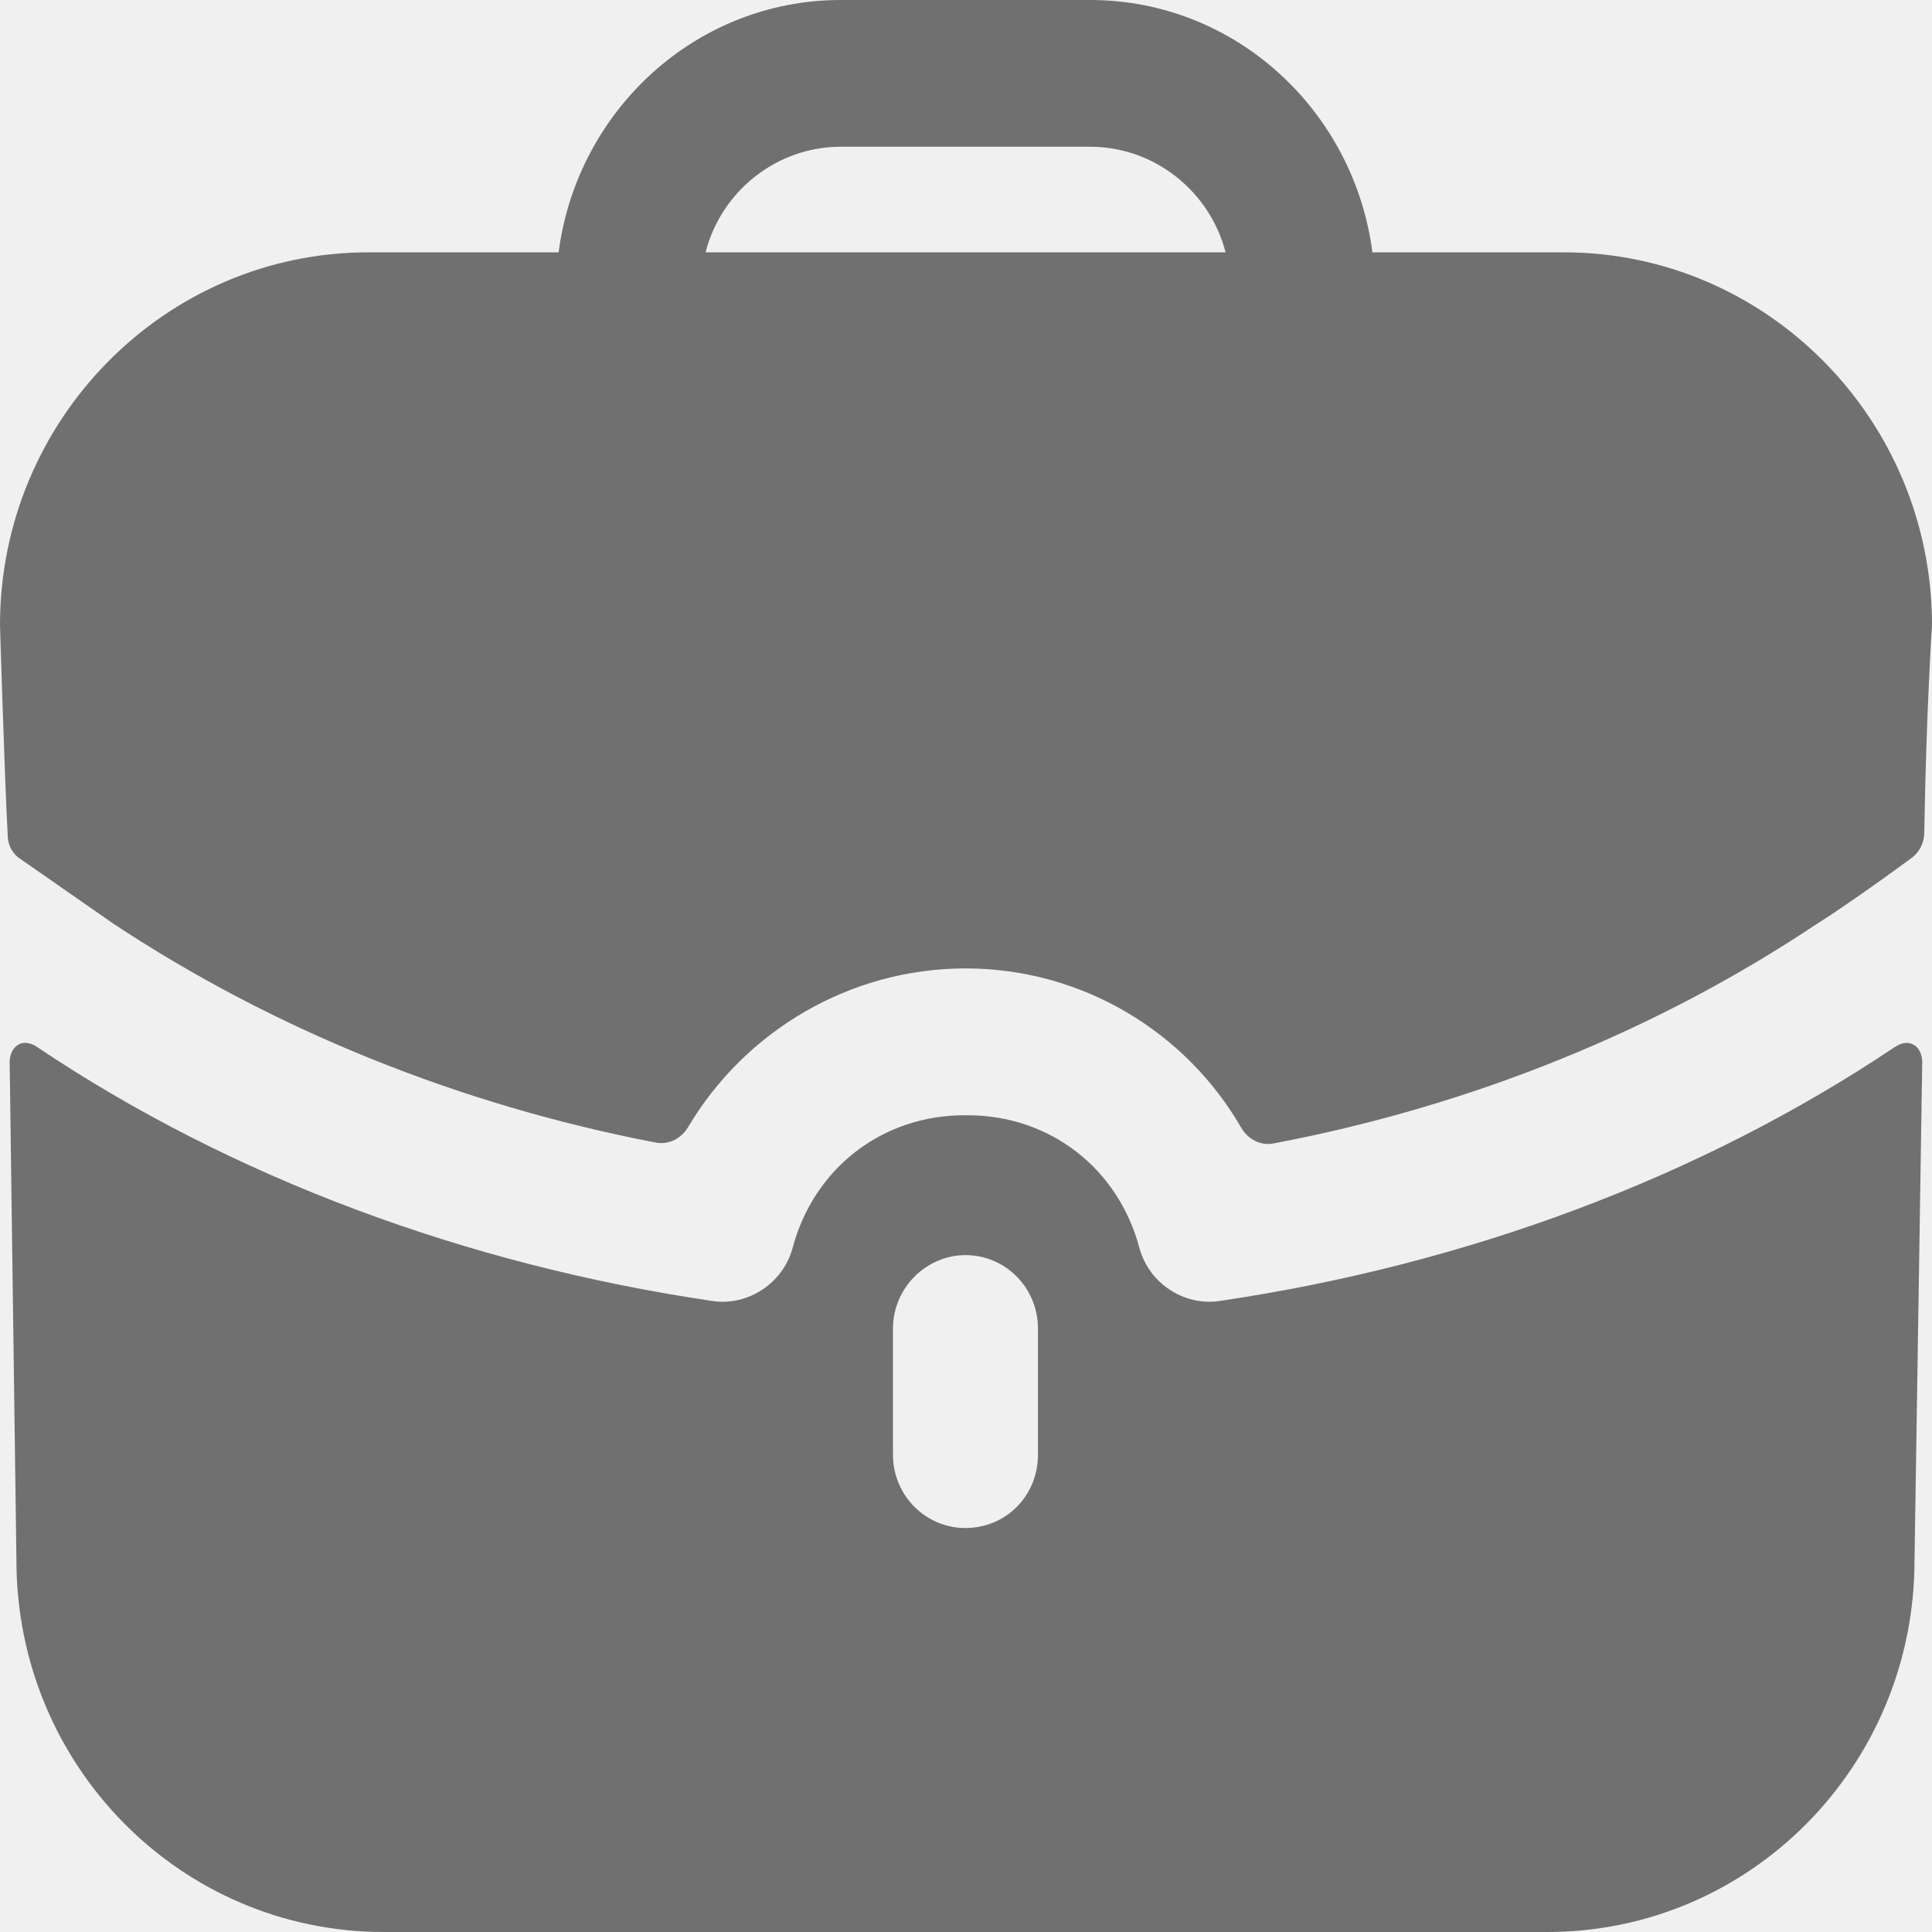
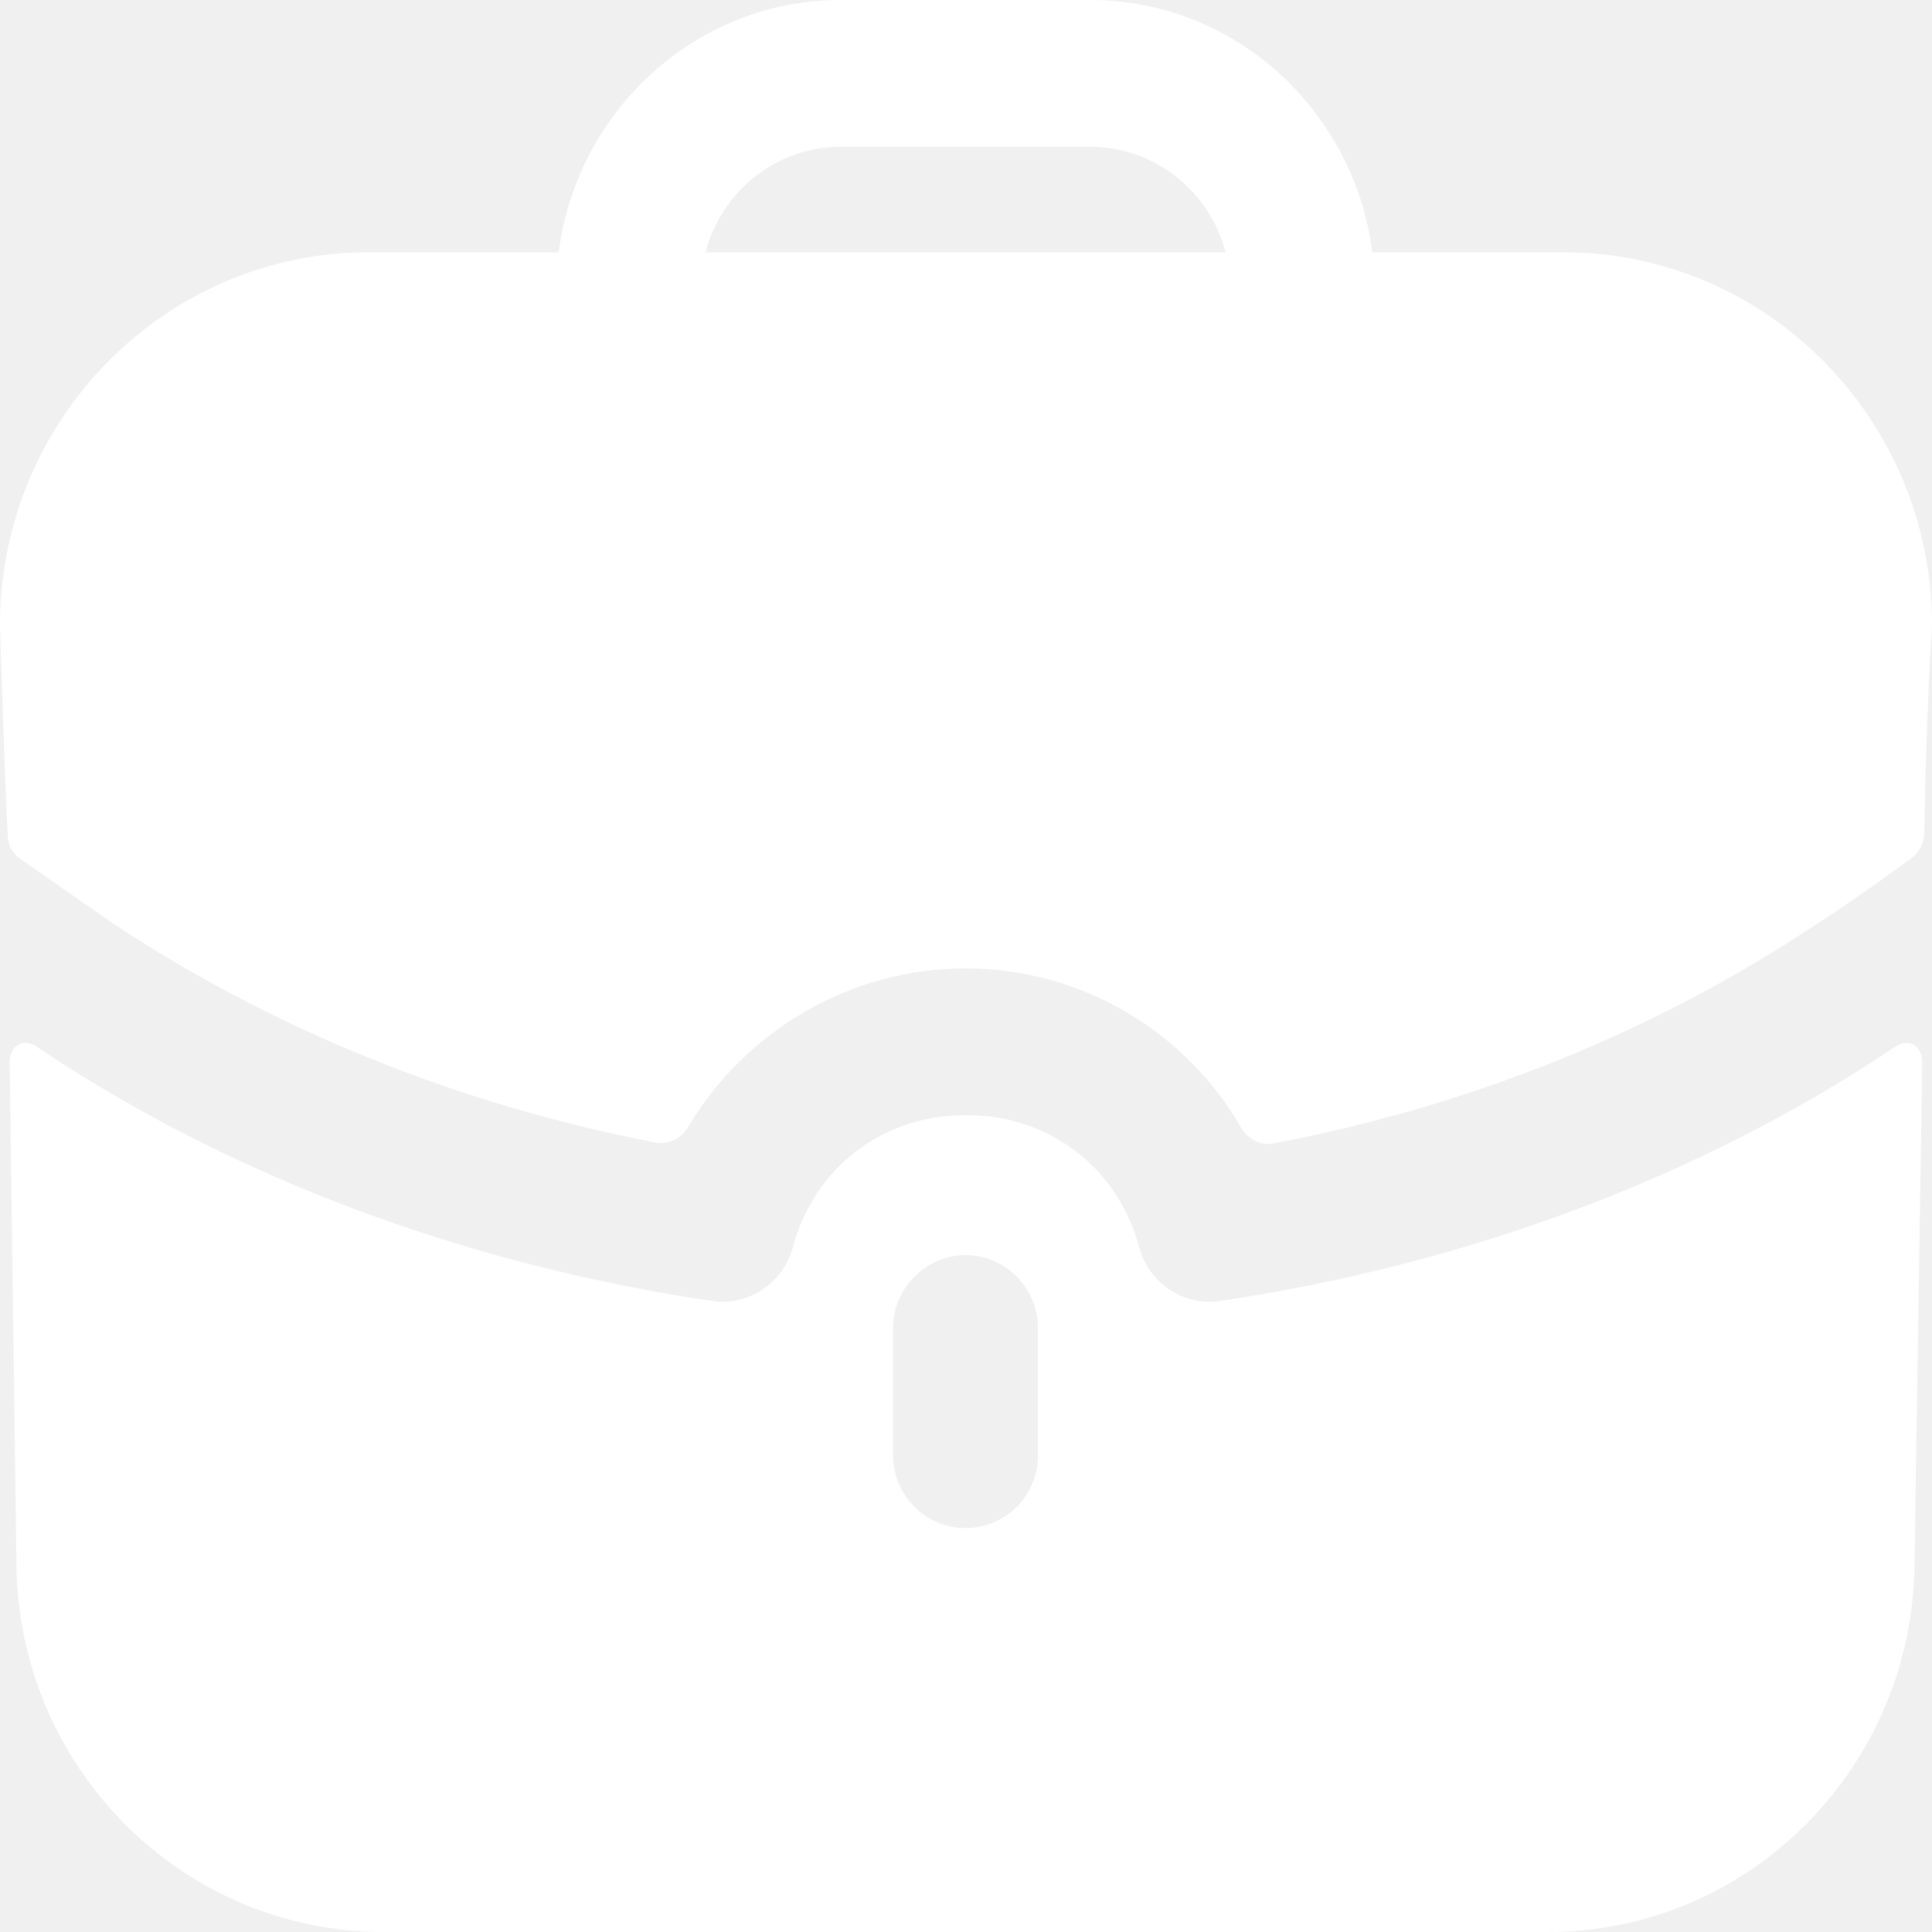
<svg xmlns="http://www.w3.org/2000/svg" width="20" height="20" viewBox="0 0 20 20" fill="none">
-   <path d="M19.659 10.815C19.699 10.795 19.76 10.785 19.81 10.815C19.896 10.864 19.899 10.979 19.899 10.987L19.819 16.152C19.819 18.279 18.119 20 16.018 20H3.972C1.871 20 0.17 18.279 0.17 16.152L0.1 10.987C0.1 10.979 0.103 10.864 0.189 10.815C0.269 10.765 0.37 10.826 0.38 10.836C2.401 12.193 4.832 13.094 7.383 13.469C7.743 13.519 8.104 13.286 8.204 12.922C8.424 12.092 9.134 11.545 9.984 11.545H10.015C10.865 11.545 11.576 12.091 11.796 12.922C11.896 13.286 12.256 13.519 12.616 13.469C15.167 13.094 17.598 12.193 19.619 10.836C19.619 10.836 19.639 10.825 19.659 10.815ZM9.994 12.993C9.584 12.994 9.244 13.337 9.244 13.752V15.059C9.244 15.483 9.584 15.818 9.994 15.818C10.414 15.818 10.745 15.484 10.745 15.059V13.752C10.745 13.337 10.414 12.993 9.994 12.993ZM11.285 0C12.786 0 14.017 1.144 14.207 2.612H16.189C18.289 2.613 20 4.344 20 6.471C20 6.471 19.94 7.371 19.92 8.625C19.918 8.724 19.87 8.821 19.791 8.88C19.31 9.235 18.869 9.53 18.829 9.55C17.168 10.664 15.239 11.447 13.183 11.837C13.049 11.863 12.917 11.793 12.849 11.674C12.272 10.675 11.196 10.025 9.995 10.025C8.803 10.025 7.716 10.668 7.123 11.668C7.054 11.785 6.923 11.853 6.79 11.828C4.751 11.437 2.822 10.654 1.171 9.56L0.21 8.891C0.13 8.84 0.08 8.749 0.08 8.648C0.05 8.132 0 6.471 0 6.471C8.05538e-05 4.344 1.711 2.613 3.812 2.612H5.783C5.973 1.144 7.204 0 8.704 0H11.285ZM8.704 1.519C8.034 1.519 7.464 1.985 7.304 2.612H12.687C12.526 1.985 11.955 1.519 11.285 1.519H8.704Z" fill="#707070" />
+   <path d="M19.659 10.815C19.699 10.795 19.76 10.785 19.81 10.815C19.896 10.864 19.899 10.979 19.899 10.987L19.819 16.152C19.819 18.279 18.119 20 16.018 20H3.972C1.871 20 0.17 18.279 0.17 16.152L0.1 10.987C0.1 10.979 0.103 10.864 0.189 10.815C0.269 10.765 0.37 10.826 0.38 10.836C2.401 12.193 4.832 13.094 7.383 13.469C7.743 13.519 8.104 13.286 8.204 12.922C8.424 12.092 9.134 11.545 9.984 11.545H10.015C10.865 11.545 11.576 12.091 11.796 12.922C11.896 13.286 12.256 13.519 12.616 13.469C15.167 13.094 17.598 12.193 19.619 10.836C19.619 10.836 19.639 10.825 19.659 10.815ZM9.994 12.993C9.584 12.994 9.244 13.337 9.244 13.752V15.059C9.244 15.483 9.584 15.818 9.994 15.818C10.414 15.818 10.745 15.484 10.745 15.059V13.752C10.745 13.337 10.414 12.993 9.994 12.993ZM11.285 0C12.786 0 14.017 1.144 14.207 2.612H16.189C18.289 2.613 20 4.344 20 6.471C20 6.471 19.94 7.371 19.92 8.625C19.918 8.724 19.87 8.821 19.791 8.88C19.31 9.235 18.869 9.53 18.829 9.55C17.168 10.664 15.239 11.447 13.183 11.837C13.049 11.863 12.917 11.793 12.849 11.674C12.272 10.675 11.196 10.025 9.995 10.025C8.803 10.025 7.716 10.668 7.123 11.668C7.054 11.785 6.923 11.853 6.79 11.828C4.751 11.437 2.822 10.654 1.171 9.56L0.21 8.891C0.13 8.84 0.08 8.749 0.08 8.648C0.05 8.132 0 6.471 0 6.471C8.05538e-05 4.344 1.711 2.613 3.812 2.612H5.783C5.973 1.144 7.204 0 8.704 0H11.285ZM8.704 1.519C8.034 1.519 7.464 1.985 7.304 2.612H12.687C12.526 1.985 11.955 1.519 11.285 1.519H8.704Z" fill="white" />
</svg>
